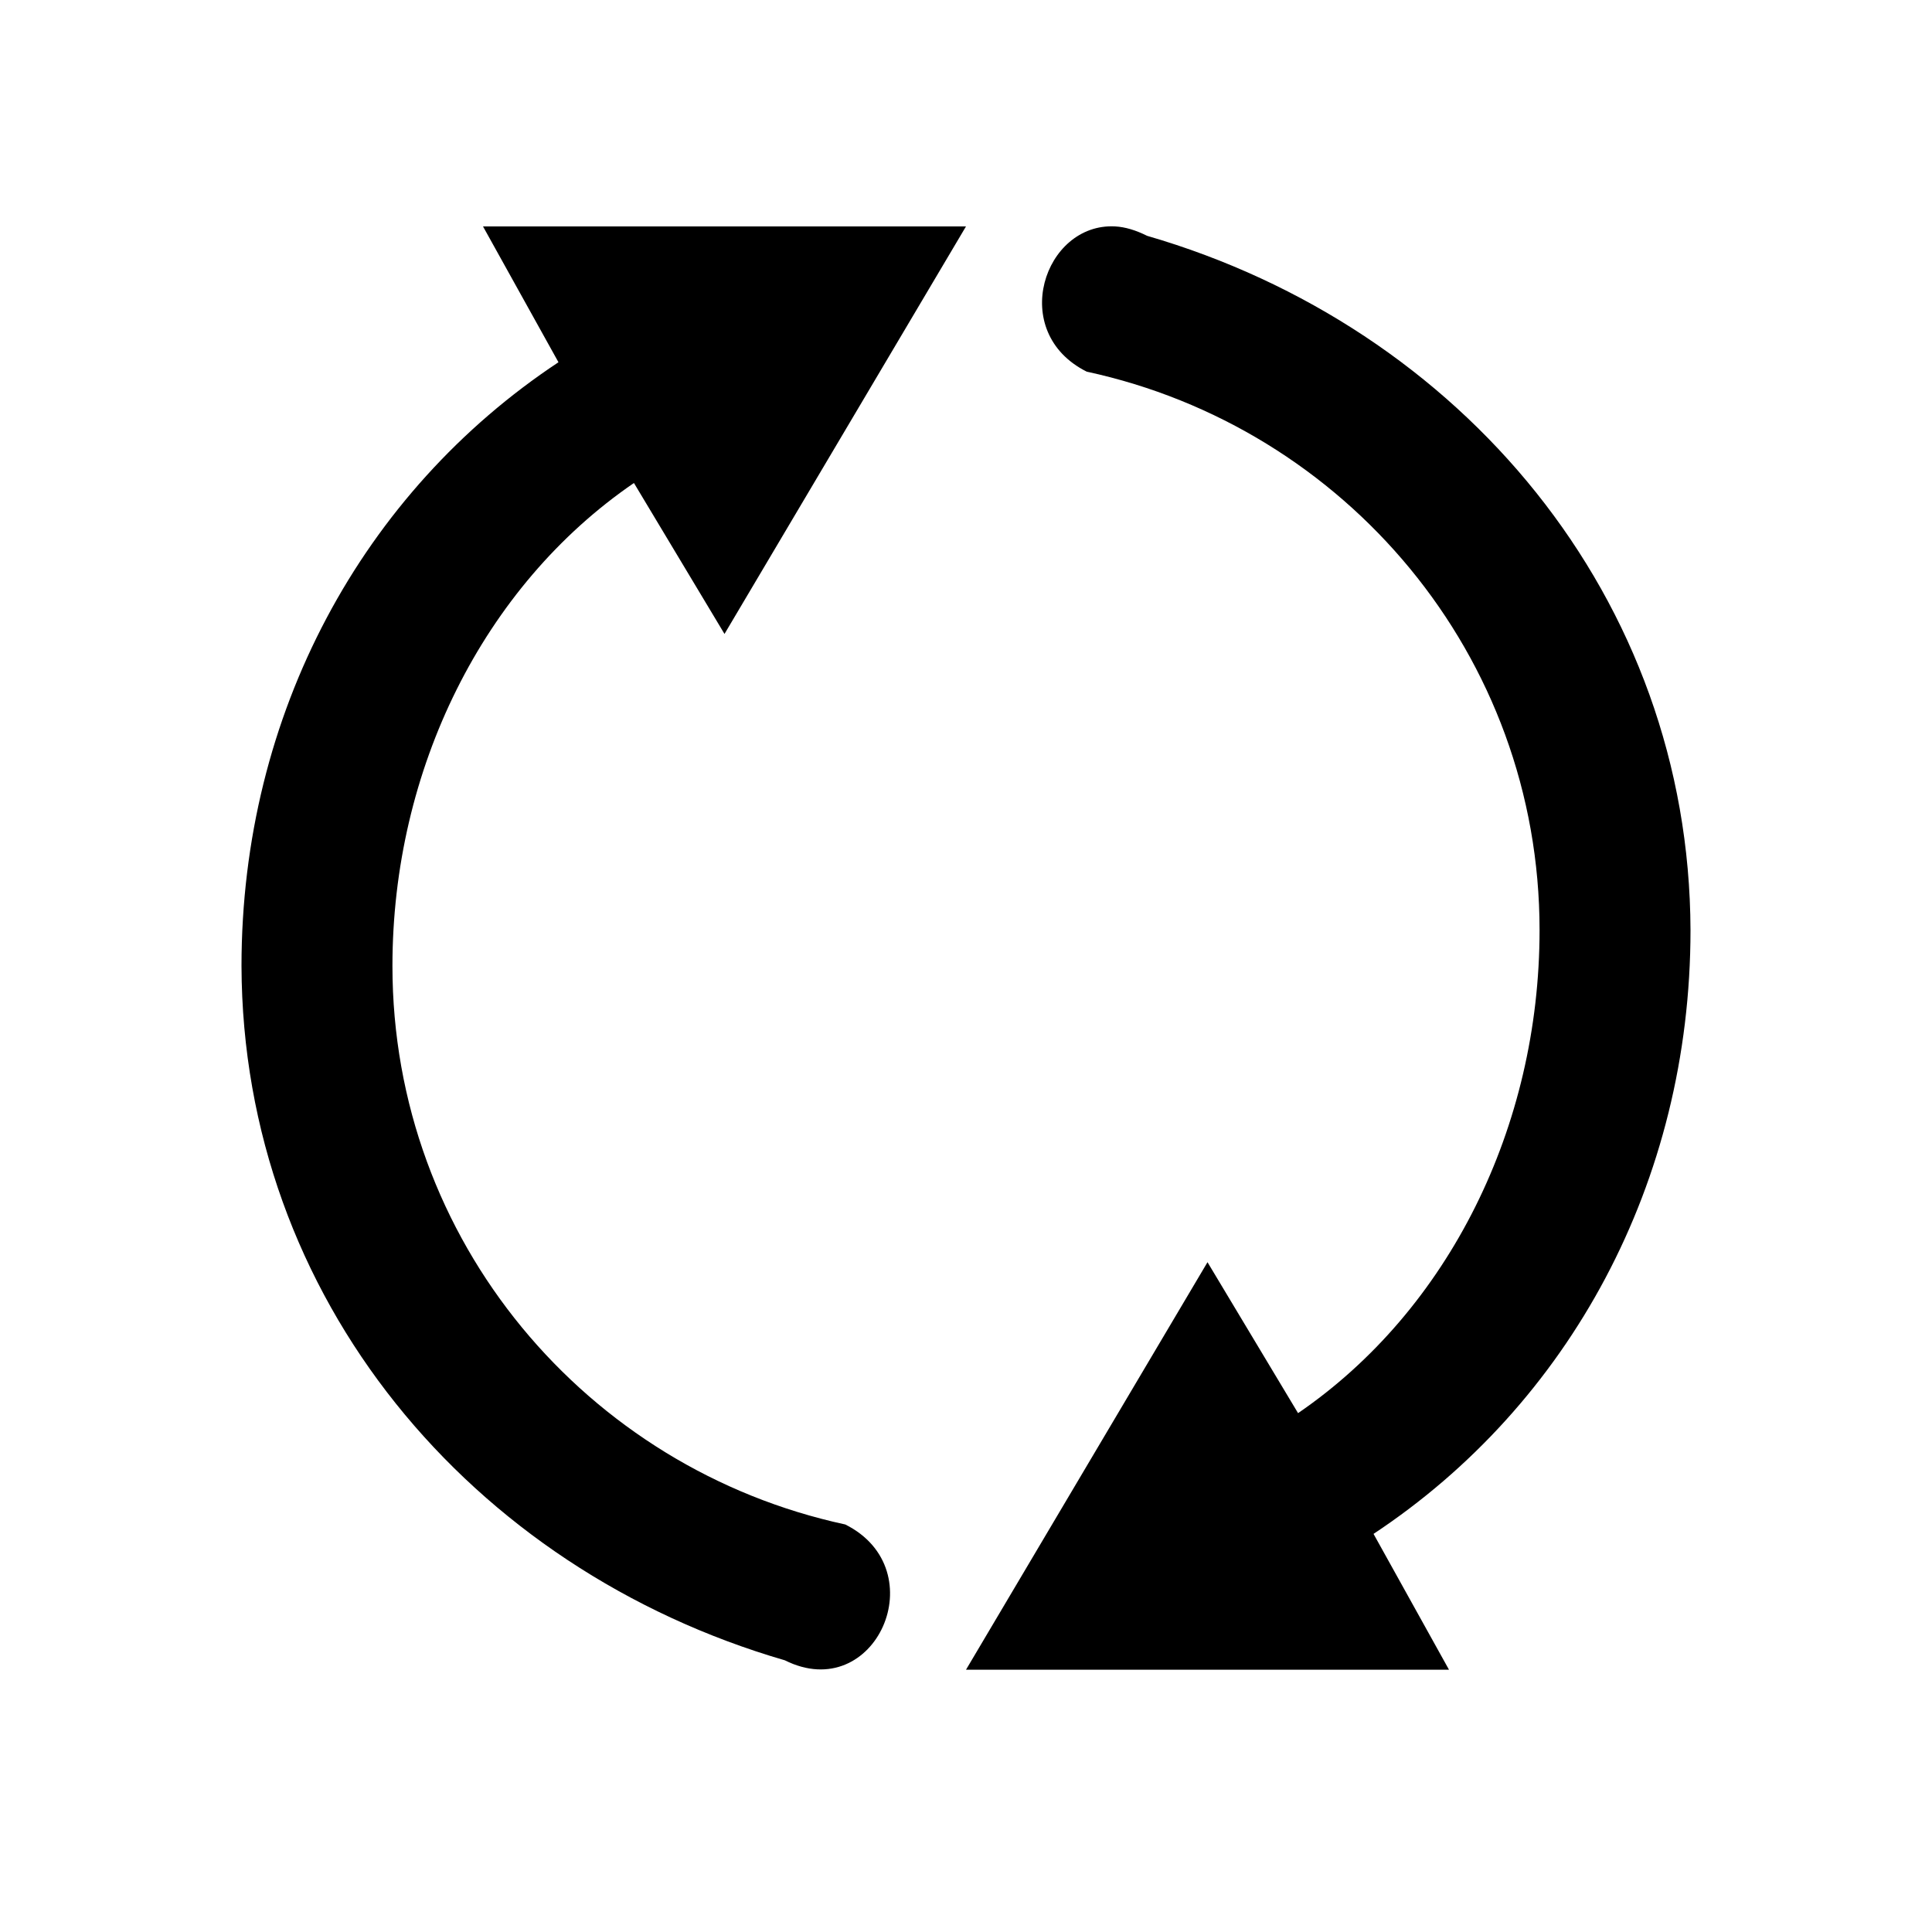
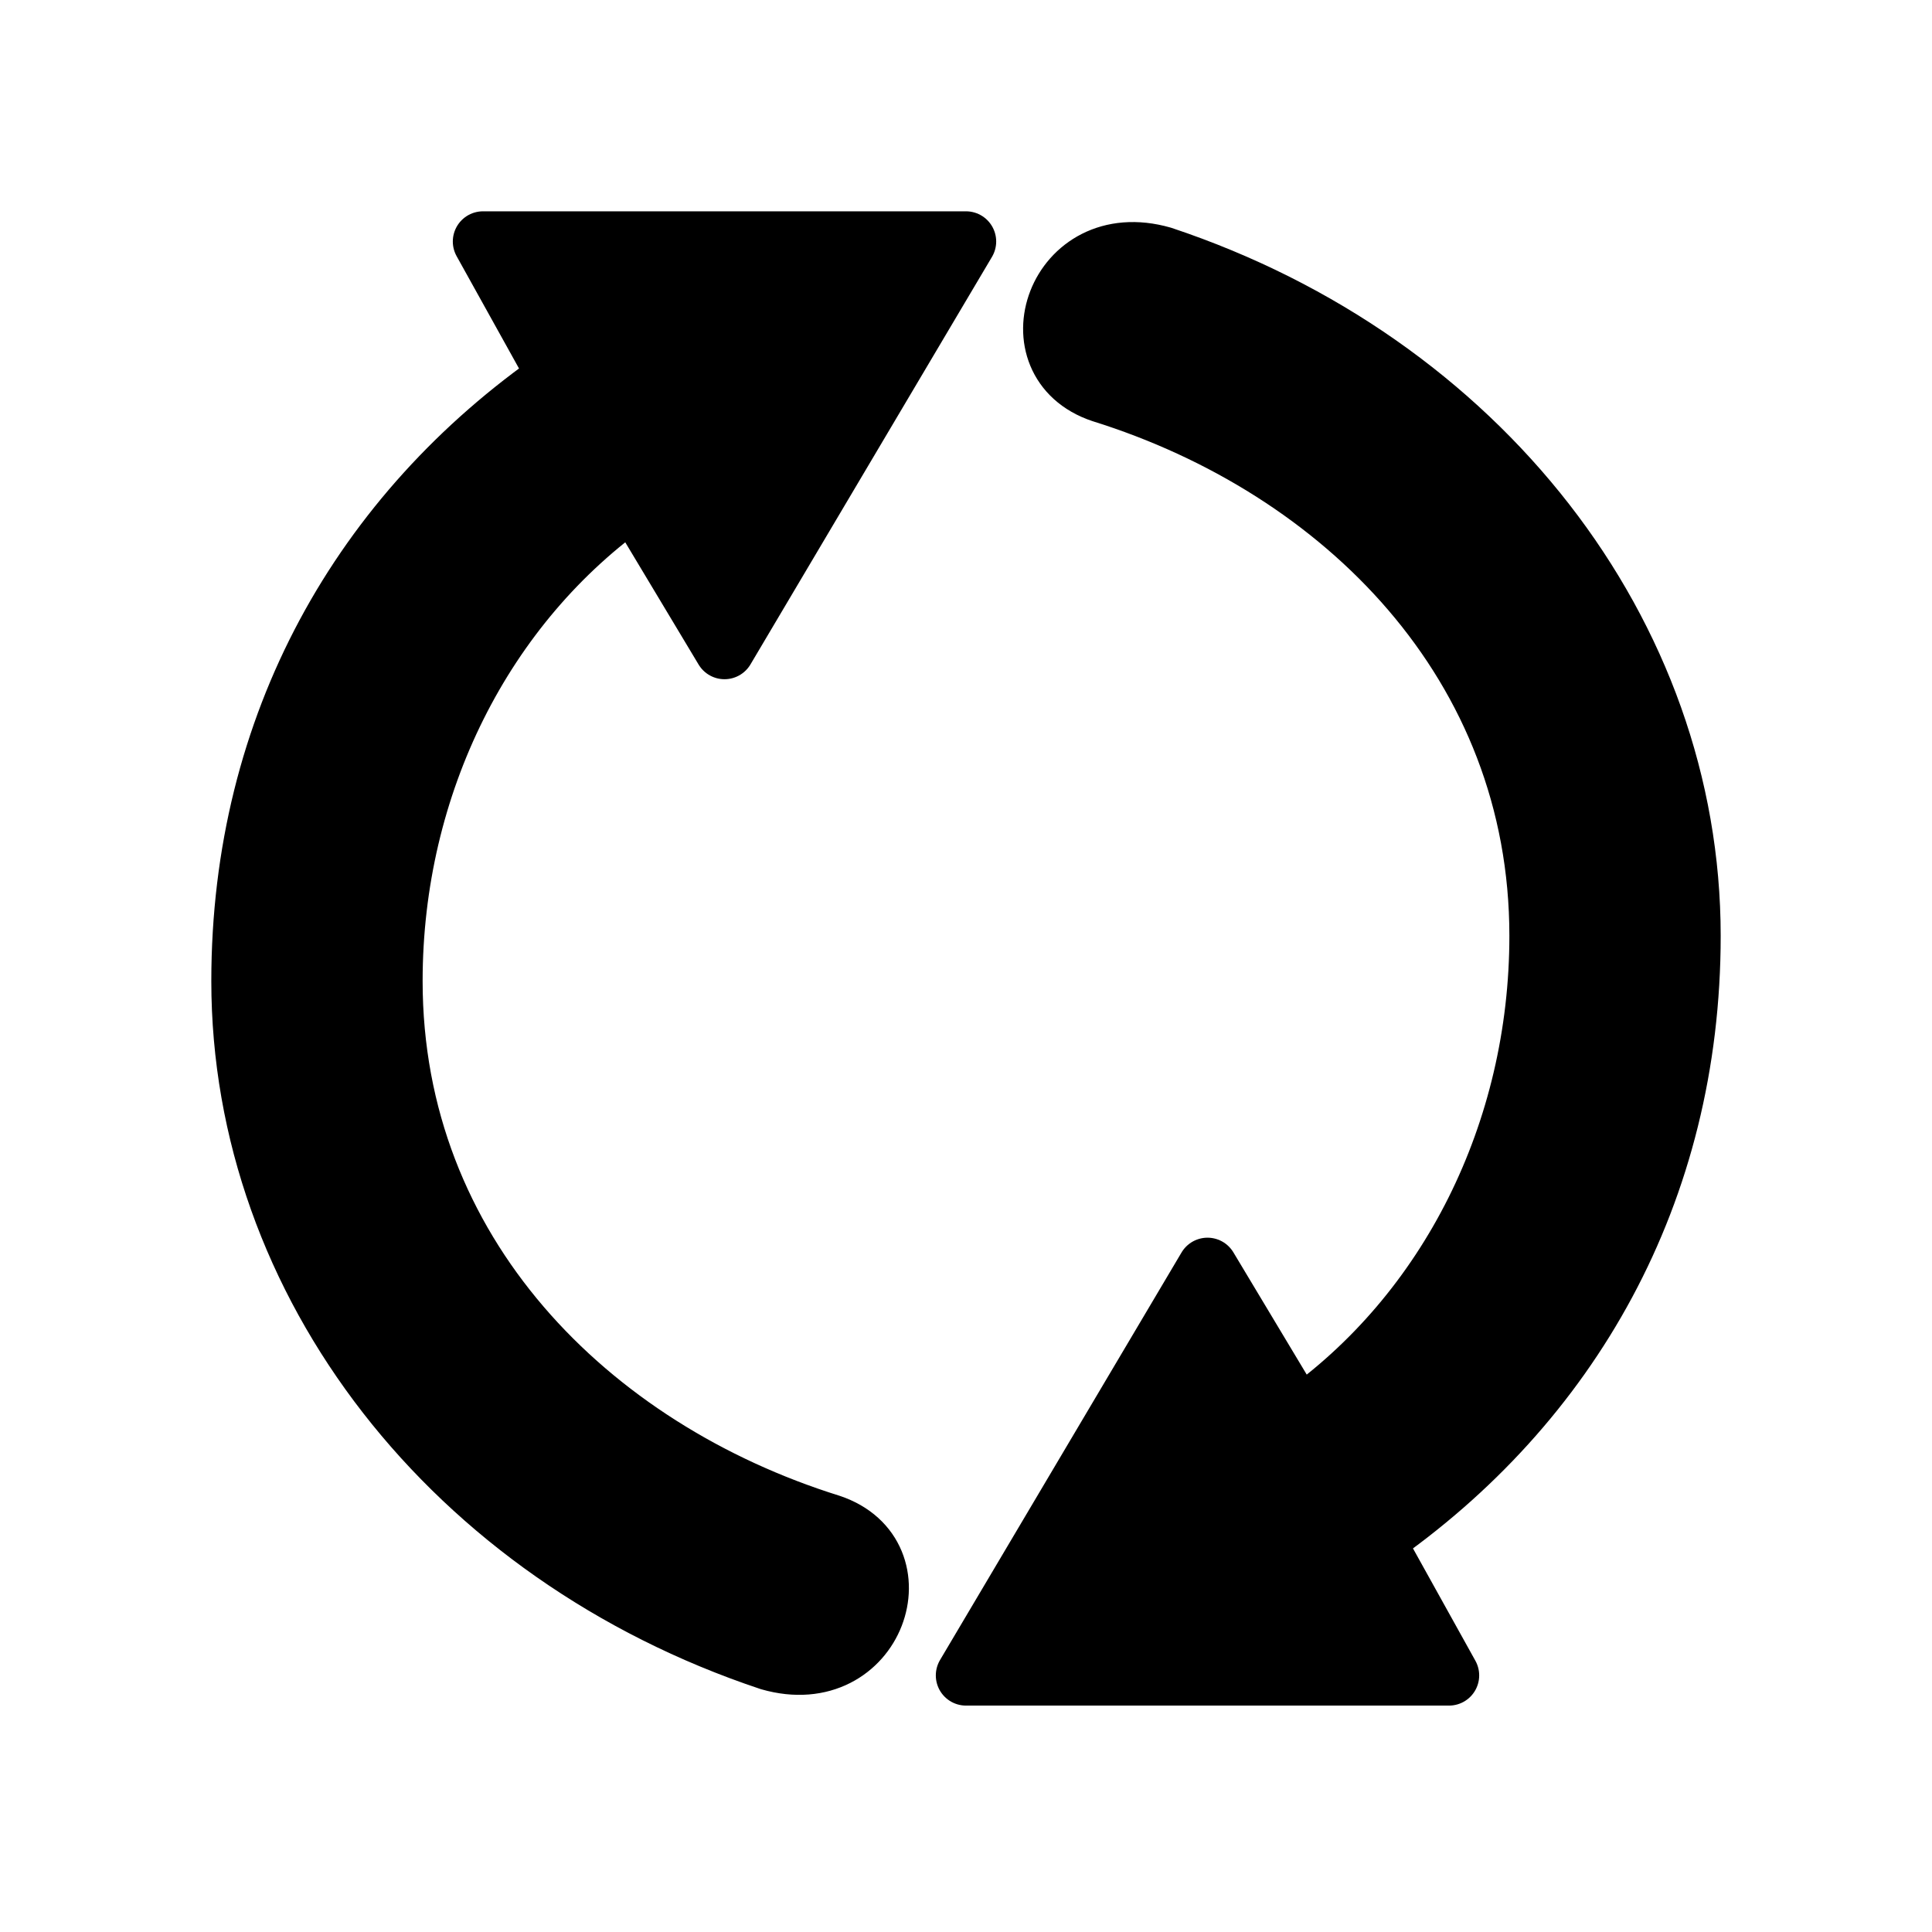
<svg xmlns="http://www.w3.org/2000/svg" version="1.0" width="64" height="64" id="svg2383">
  <defs id="defs5" />
-   <path d="M 16,7.5 L 18.5,12 C 12.014,16.294 8,23.641 8,32 C 8.034,42.996 15.588,51.974 26,55 C 29,56.5 31,52 28,50.5 C 19.44,48.654 13,41.109 13,32 C 13,25.494 16.003,19.422 21,16 L 24,21 L 32,7.5 L 16,7.5 z M 36.938,7.5 C 34.586,7.377 33.375,11 36,12.312 C 44.56,14.158 51,21.703 51,30.812 C 51,37.319 47.997,43.391 43,46.812 L 40,41.812 L 32,55.312 L 48,55.312 L 45.5,50.812 C 51.986,46.518 56,39.171 56,30.812 C 55.966,19.817 48.412,10.838 38,7.812 C 37.625,7.625 37.273,7.518 36.938,7.5 z" id="path2386" style="fill:#000000;stroke:none" />
+   <path d="M 36.5,13 C 44.5,15.5 51,22 51,31 C 51,37.5 48,43.5 43,47 L 40,42 L 32,55.5 L 48,55.5 L 45.5,51 C 52,46.5 56,39.5 56,31 C 56,21 49,12 38.5,8.5 C 35,7.5 33.5,12 36.5,13 z M 16,8 L 18.5,12.5 C 12,17 8,24 8,32.5 C 8,42.5 15,51.5 25.5,55 C 29,56 30.5,51.5 27.5,50.5 C 19.5,48 13,41.5 13,32.5 C 13,26 16,20 21,16.5 L 24,21.5 L 32,8 L 16,8 z" id="path2386" style="fill:#000000;stroke:#000000;stroke-width:2;stroke-linecap:round;stroke-linejoin:round" />
</svg>
